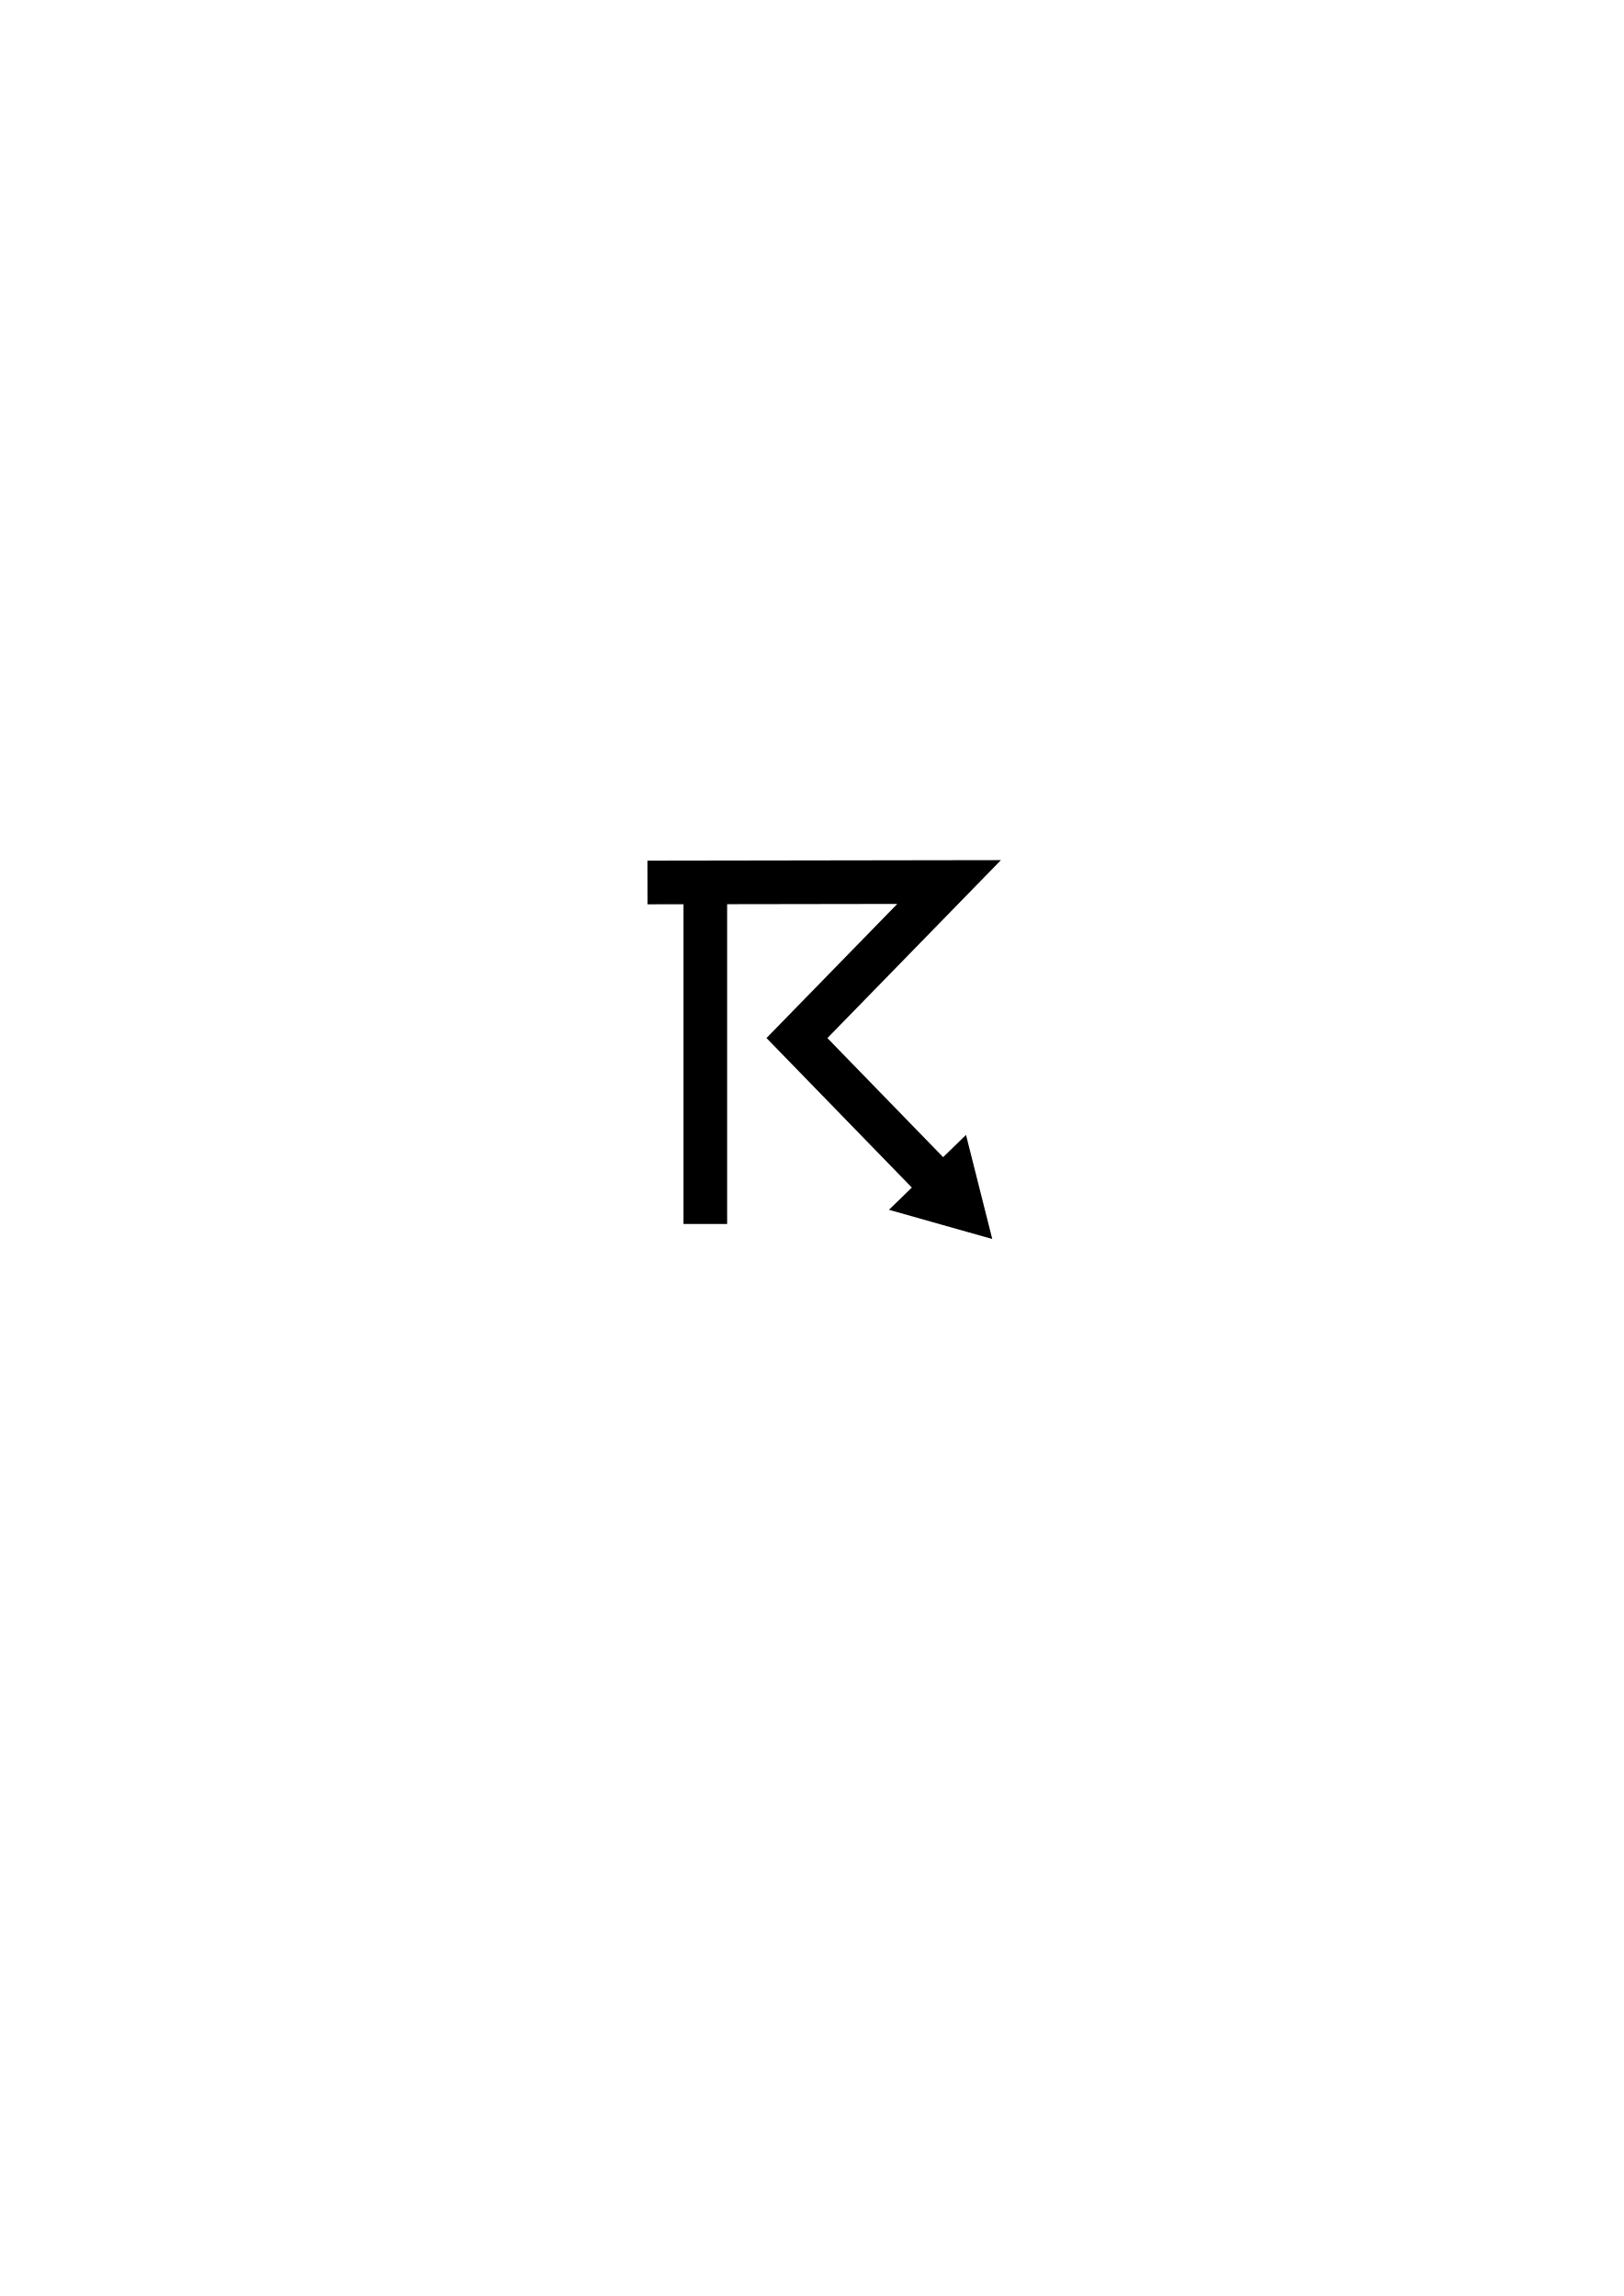
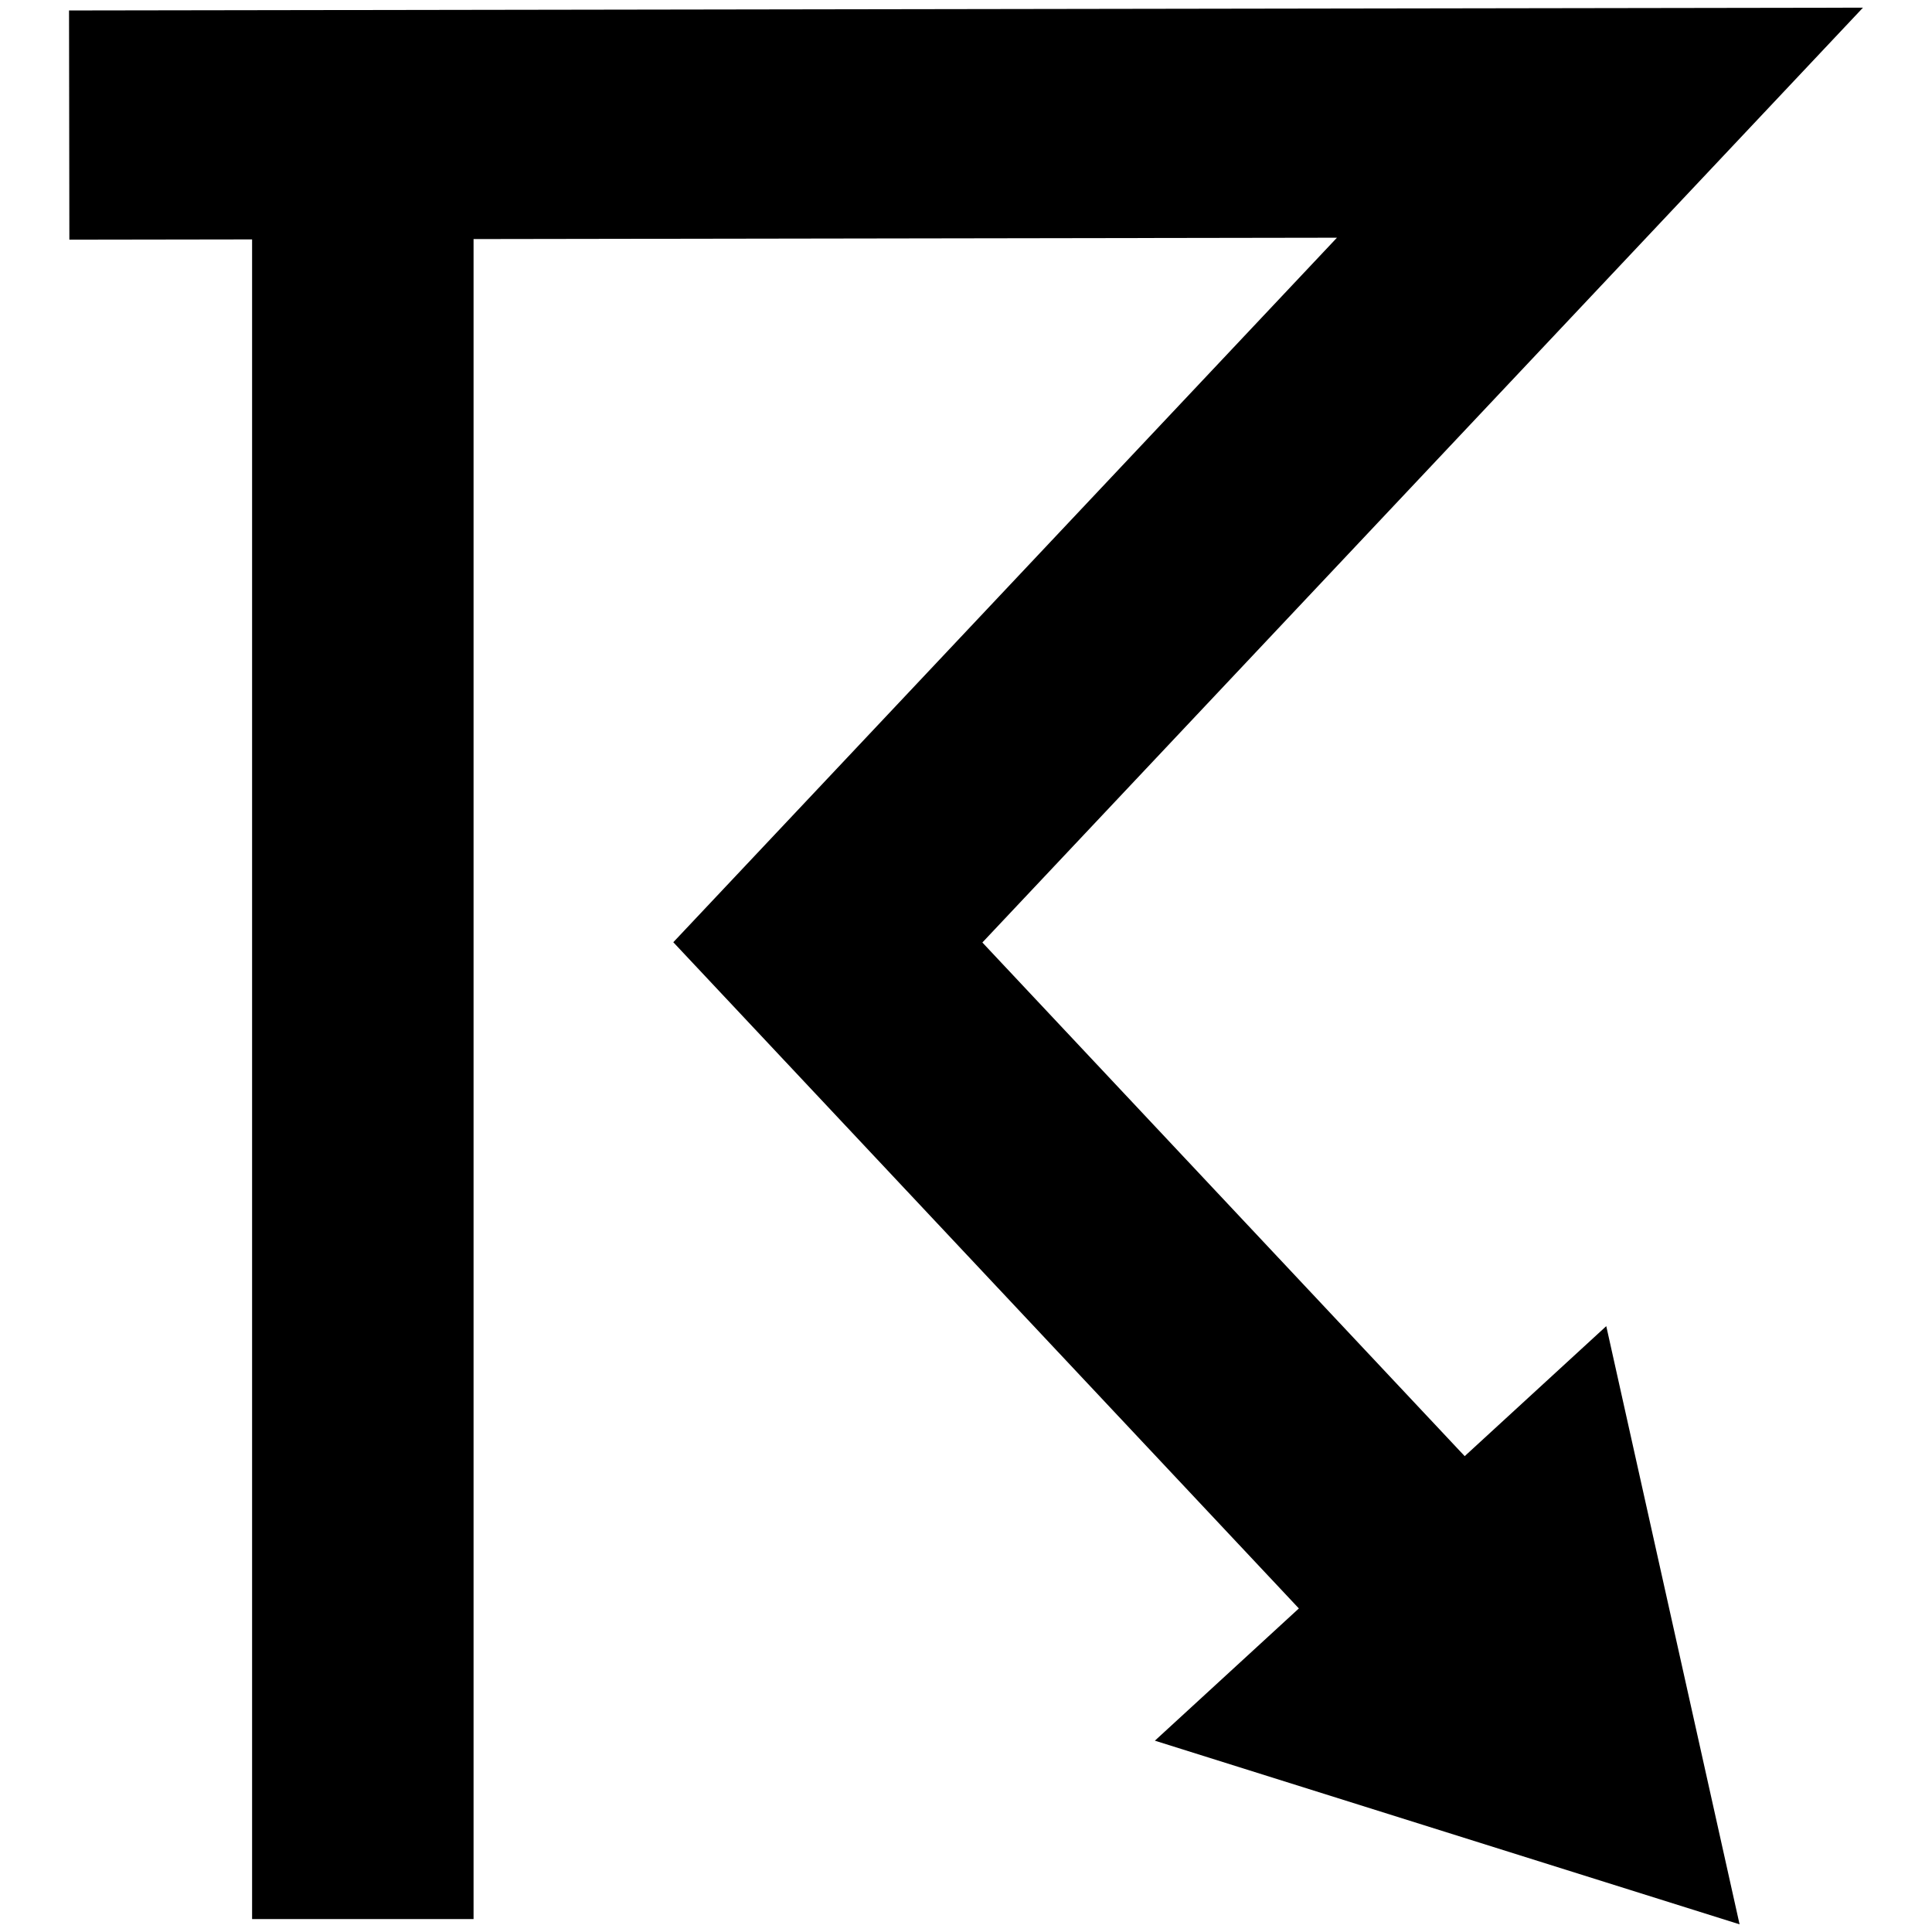
- <svg xmlns="http://www.w3.org/2000/svg" width="744.094" height="1052.362" id="svg4472" version="1.1">
+ <svg xmlns="http://www.w3.org/2000/svg" width="250" height="250" id="svg4472" version="1.1">
  <defs id="defs4474">
-     <marker orient="auto" refY="0.0" refX="0.0" id="Arrow1Send" style="overflow:visible;">
-       <path id="path4377" d="M 0.0,0.0 L 5.0,-5.0 L -12.5,0.0 L 5.0,5.0 L 0.0,0.0 z " style="fill-rule:evenodd;stroke:#000000;stroke-width:1.0pt;marker-start:none;" transform="scale(0.2) rotate(180) translate(6,0)" />
+     <marker orient="auto" refY="0" refX="0" id="Arrow1Send" style="overflow:visible">
+       <path id="path4377" d="M 0,0 5,-5 -12.5,0 5,5 Z" style="fill-rule:evenodd;stroke:#000000;stroke-width:1pt;marker-start:none" transform="matrix(-0.2,0,0,-0.2,-1.2,0)" />
    </marker>
    <marker orient="auto" refY="0" refX="0" id="TriangleOutS" style="overflow:visible">
-       <path id="path4511" d="m 5.77,0 -8.65,5 0,-10 8.65,5 z" style="fill-rule:evenodd;stroke:#000000;stroke-width:1pt;marker-start:none" transform="scale(0.2,0.2)" />
+       <path id="path4511" d="M 5.77,0 -2.88,5 V -5 Z" style="fill-rule:evenodd;stroke:#000000;stroke-width:1pt;marker-start:none" transform="scale(0.2)" />
    </marker>
    <marker orient="auto" refY="0" refX="0" id="TriangleOutS-4" style="overflow:visible">
-       <path id="path4511-7" d="m 5.77,0 -8.65,5 0,-10 8.65,5 z" style="fill-rule:evenodd;stroke:#000000;stroke-width:1pt;marker-start:none" transform="scale(0.2,0.2)" />
+       <path id="path4511-7" d="M 5.77,0 -2.88,5 V -5 Z" style="fill-rule:evenodd;stroke:#000000;stroke-width:1pt;marker-start:none" transform="scale(0.2)" />
    </marker>
  </defs>
-   <g id="layer1">
-     <rect style="opacity:0.98;fill:none;fill-opacity:1;stroke:none;stroke-width:1;stroke-miterlimit:0;stroke-opacity:1;stroke-dasharray:none" id="rect2984" width="250" height="250.714" x="250" y="351.648" />
-     <path id="path7276-6" style="fill:none;stroke:#000000;stroke-width:20;stroke-linecap:butt;stroke-linejoin:miter;stroke-miterlimit:4;stroke-opacity:1;stroke-dasharray:none;marker-end:url(#TriangleOutS)" d="m 323.223,404.482 0,156.528 m -26.515,-156.528 138.236,-0.207 -69.728,71.517 69.707,71.725" />
+   <g id="layer1" transform="translate(-296.6928,-394.2389)" style="display:inline">
+     <g id="g1429" transform="translate(4.05e-4,0.4054373)">
+       <path style="color:#000000;fill:#000000;stroke-width:1.017;-inkscape-stroke:none" d="m 537.76,394.826 -232.135,0.362 0.043,29.661 23.645,-0.036 v 217.347 h 28.658 v -217.391 l 111.723,-0.176 -85.877,91.165 109.605,116.725 20.551,-20.672 -90.162,-96.019 z" id="path13292" />
+       <path style="fill:#000000;fill-opacity:1" id="path1251" d="m -79.345,157.41 -55.081,-17.301 -55.081,-17.301 42.523,-39.051 42.523,-39.051 12.557,56.352 z" transform="matrix(0.6868065,0,0,0.6868065,576.2873,534.7308)" />
+     </g>
  </g>
</svg>
